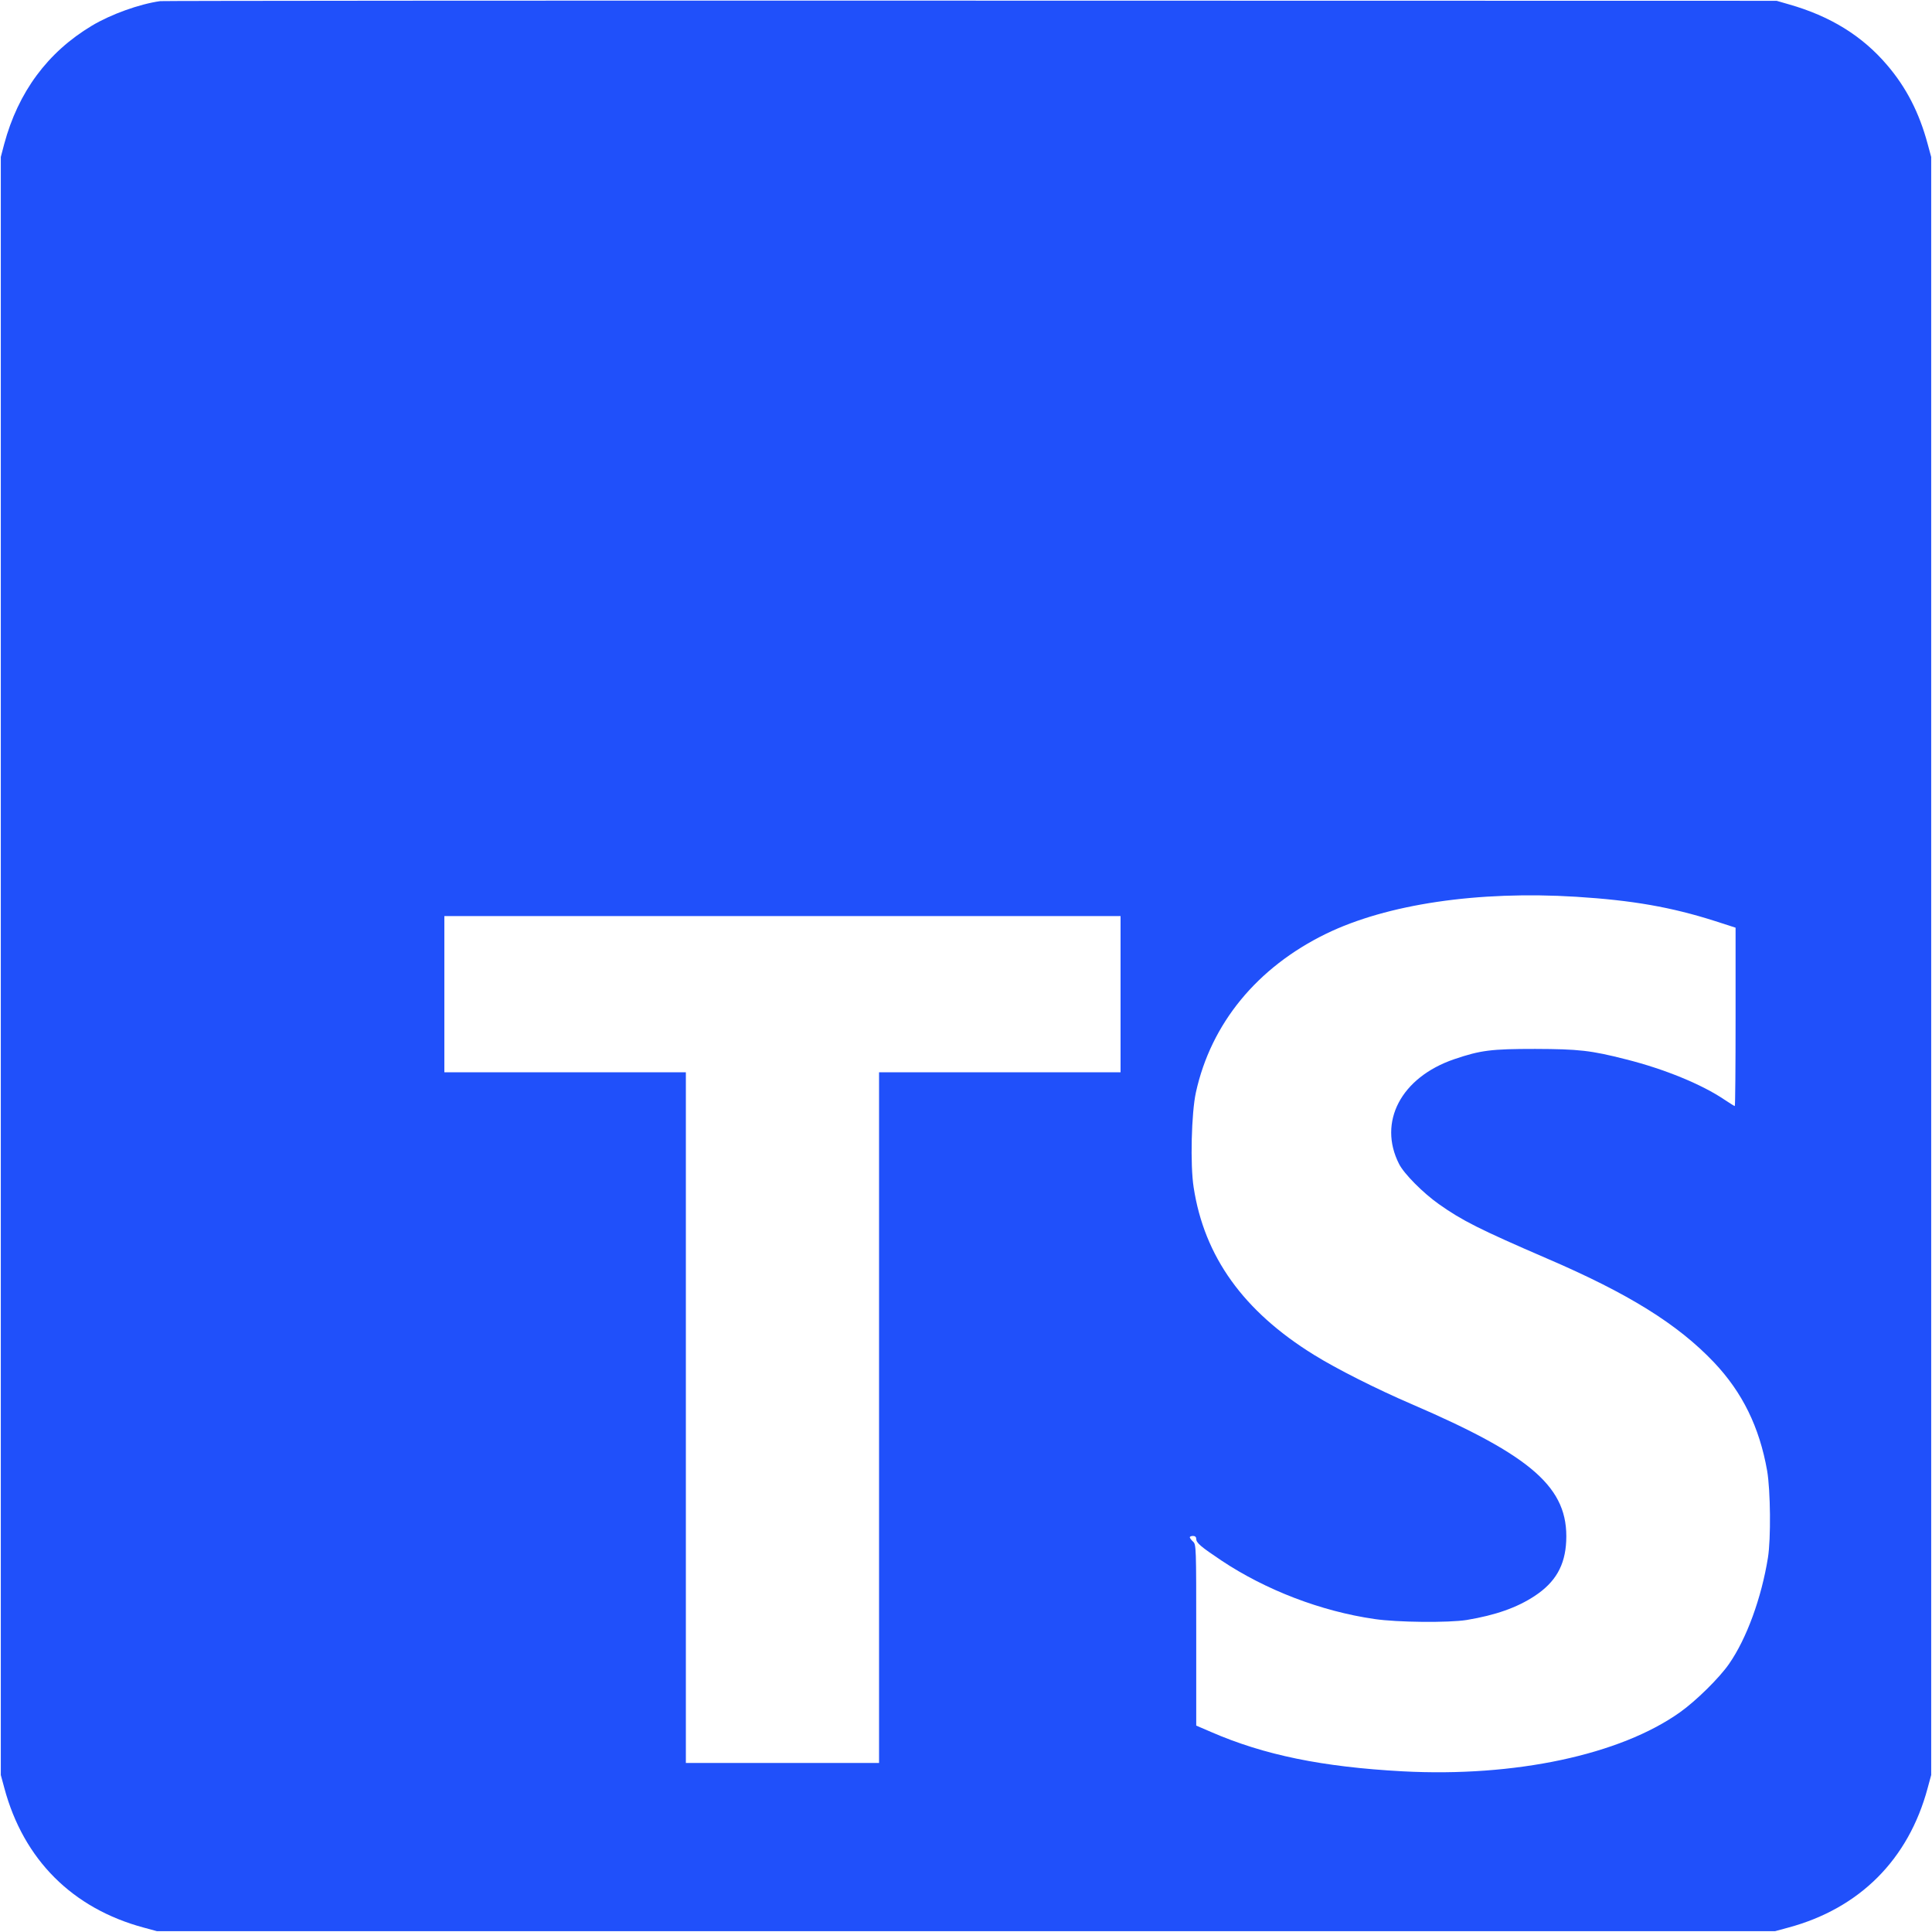
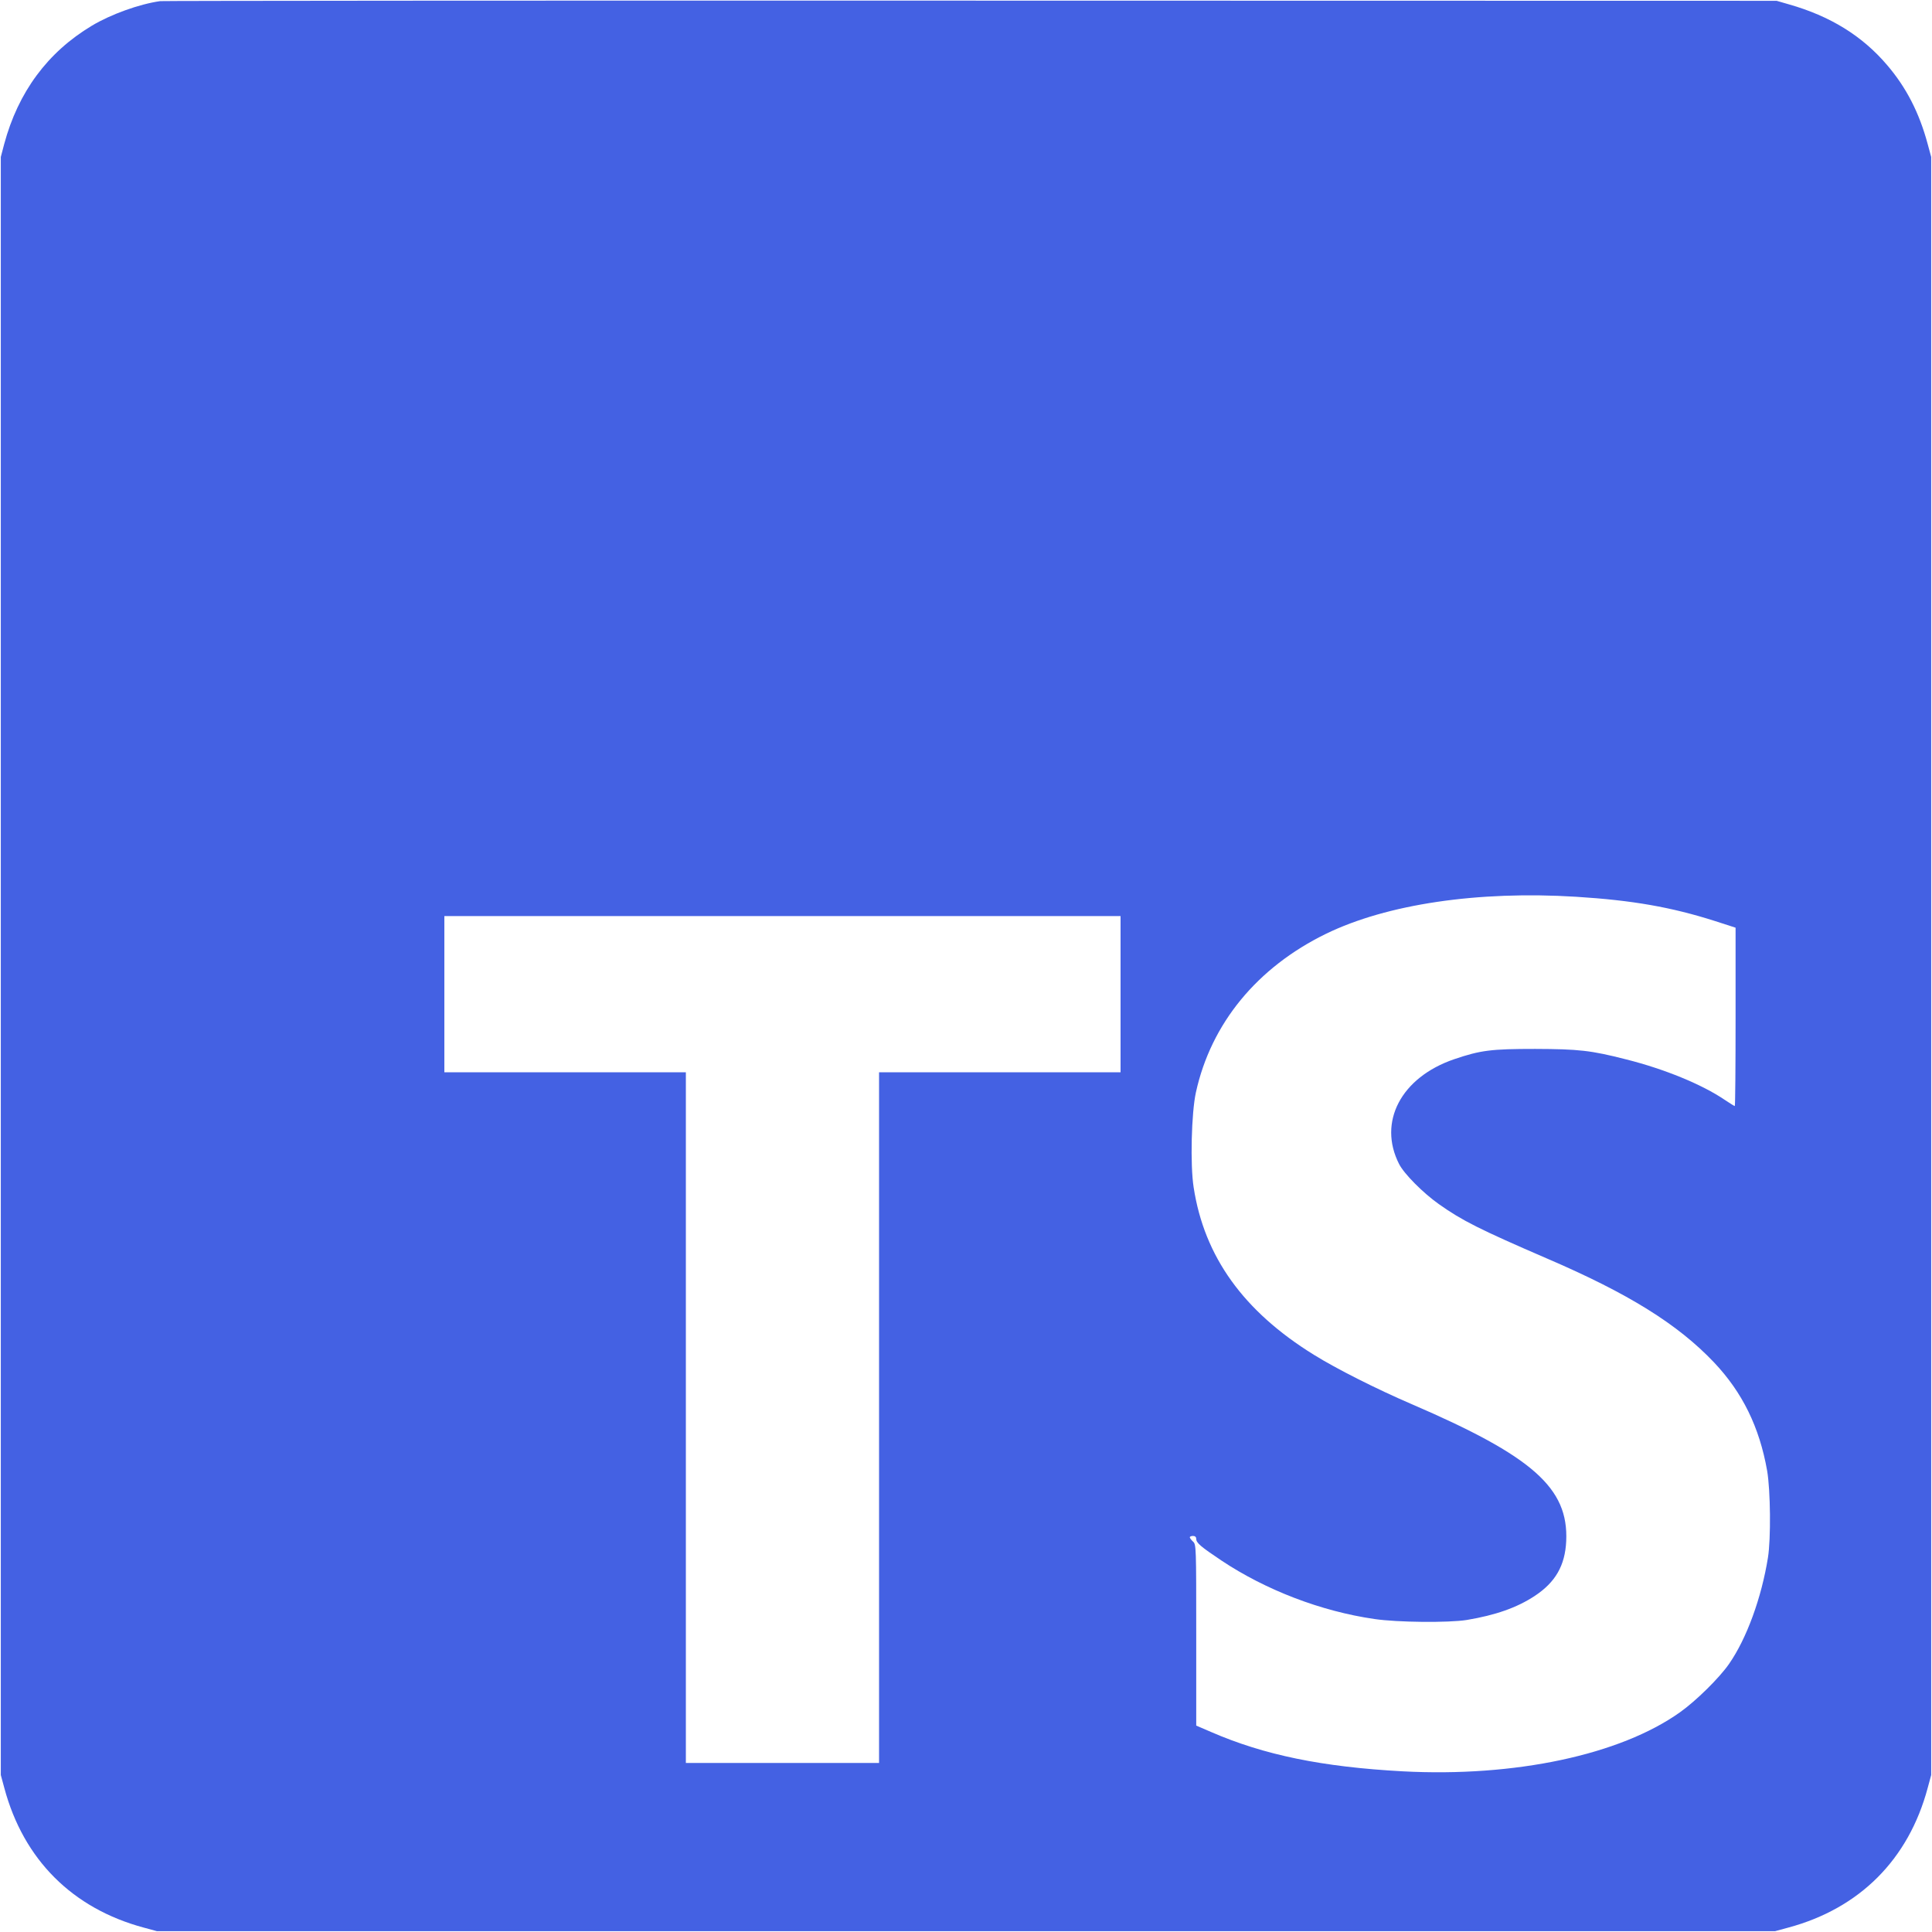
<svg xmlns="http://www.w3.org/2000/svg" version="1.0" width="1200pt" height="1200pt" viewBox="0 0 1200 1200" preserveAspectRatio="xMidYMid meet">
-   <g transform="translate(0,1200) scale(0.1,-0.1)" fill="#2050fa" stroke="none">
+   <g transform="translate(0,1200) scale(0.1,-0.1)" fill="#4461e3" stroke="none">
    <path d="M995 11993 c-129 -18 -307 -82 -425 -153 -275 -165 -457 -412 -544 -735 l-21 -80 0 -5025 0 -5025 22 -81 c119 -444 423 -748 867 -867 l81 -22 5025 0 5025 0 81 22 c444 119 748 423 867 867 l22 81 0 5025 0 5025 -22 81 c-52 193 -132 350 -252 490 -154 181 -353 304 -610 377 l-76 22 -5005 1 c-2753 1 -5018 -1 -5035 -3z m8795 -5563 c350 -22 590 -64 863 -151 l127 -41 0 -554 c0 -305 -2 -554 -5 -554 -3 0 -31 18 -63 39 -140 95 -373 191 -612 251 -219 56 -294 64 -565 65 -273 0 -338 -8 -503 -64 -330 -113 -475 -390 -342 -651 31 -61 148 -179 247 -249 144 -102 253 -157 672 -338 505 -217 811 -407 1037 -645 176 -186 282 -401 330 -673 21 -123 24 -422 5 -540 -40 -249 -132 -502 -241 -659 -60 -87 -205 -230 -305 -301 -372 -265 -1026 -404 -1723 -367 -498 27 -860 101 -1189 244 l-93 40 0 563 c0 549 0 562 -20 580 -11 10 -20 22 -20 27 0 4 9 8 20 8 13 0 20 -7 20 -18 0 -25 27 -48 157 -135 275 -183 618 -315 950 -363 141 -21 459 -24 573 -6 179 30 311 76 422 149 129 85 189 189 196 341 15 330 -208 527 -963 852 -214 92 -464 218 -604 305 -438 271 -681 610 -747 1040 -22 139 -14 463 14 590 94 428 380 776 808 985 378 184 943 268 1554 230z m-2830 -605 l0 -485 -750 0 -750 0 0 -2145 0 -2145 -600 0 -600 0 0 2145 0 2145 -750 0 -750 0 0 485 0 485 2100 0 2100 0 0 -485z" />
  </g>
</svg>
